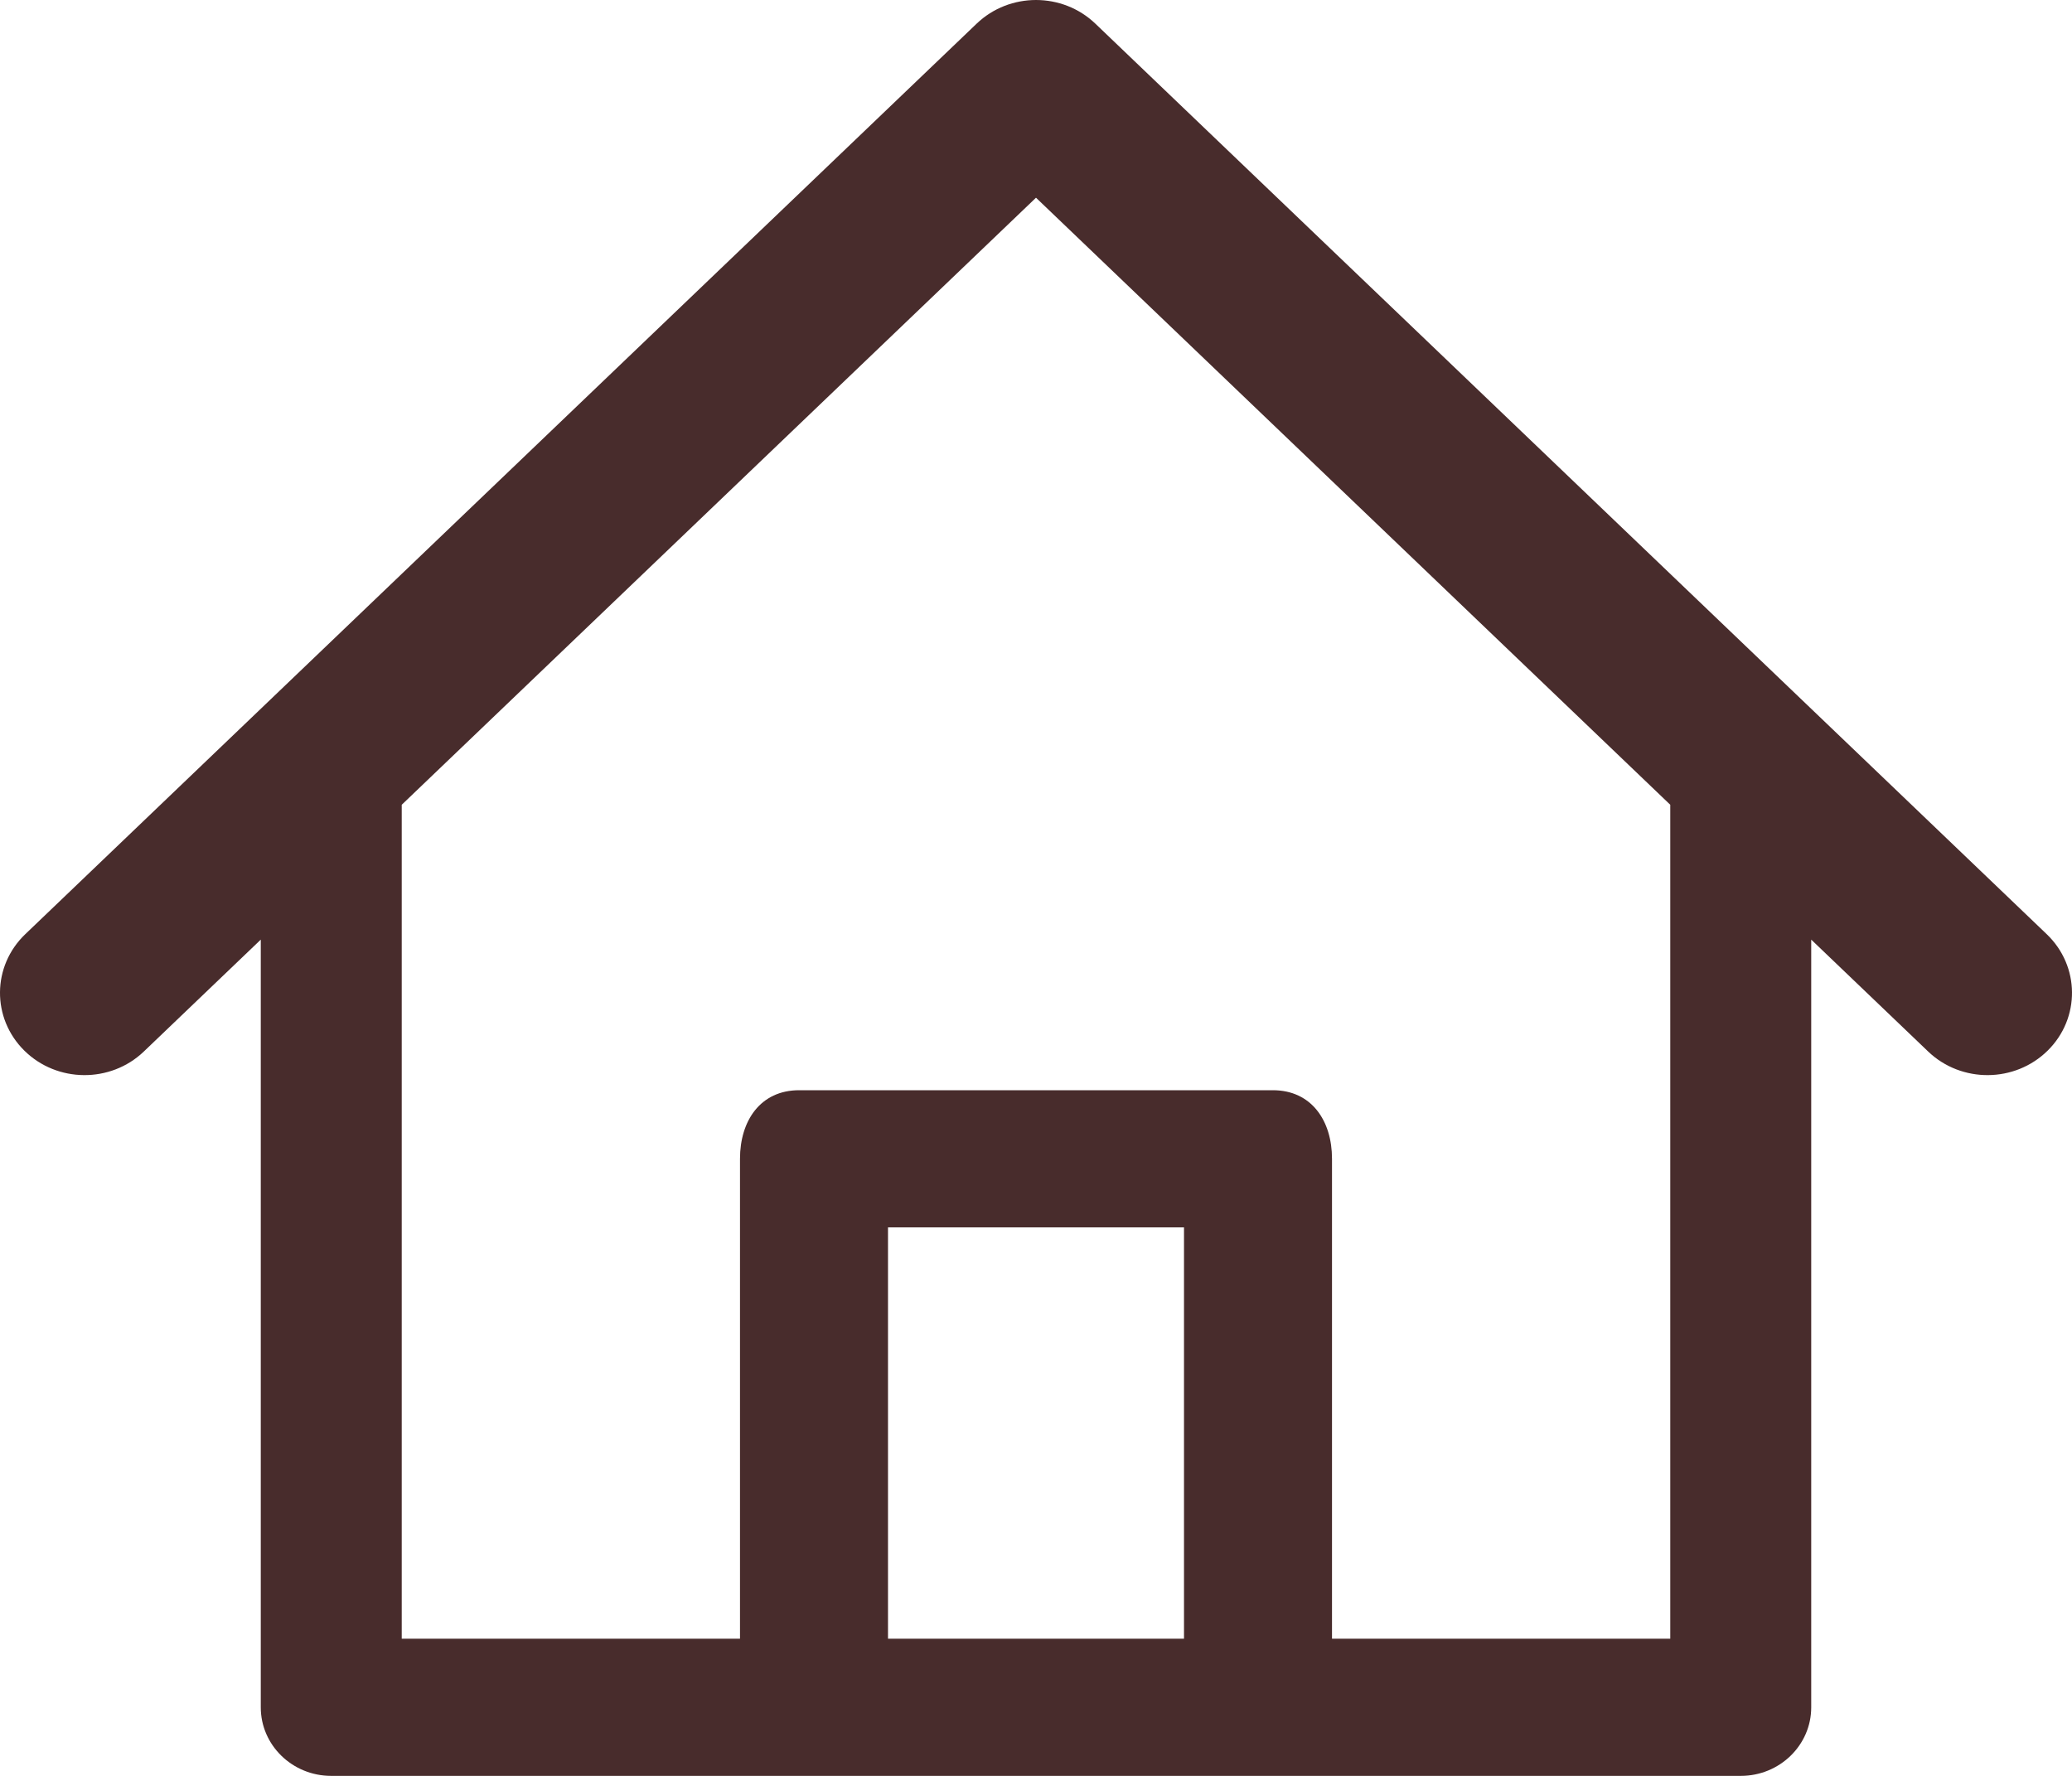
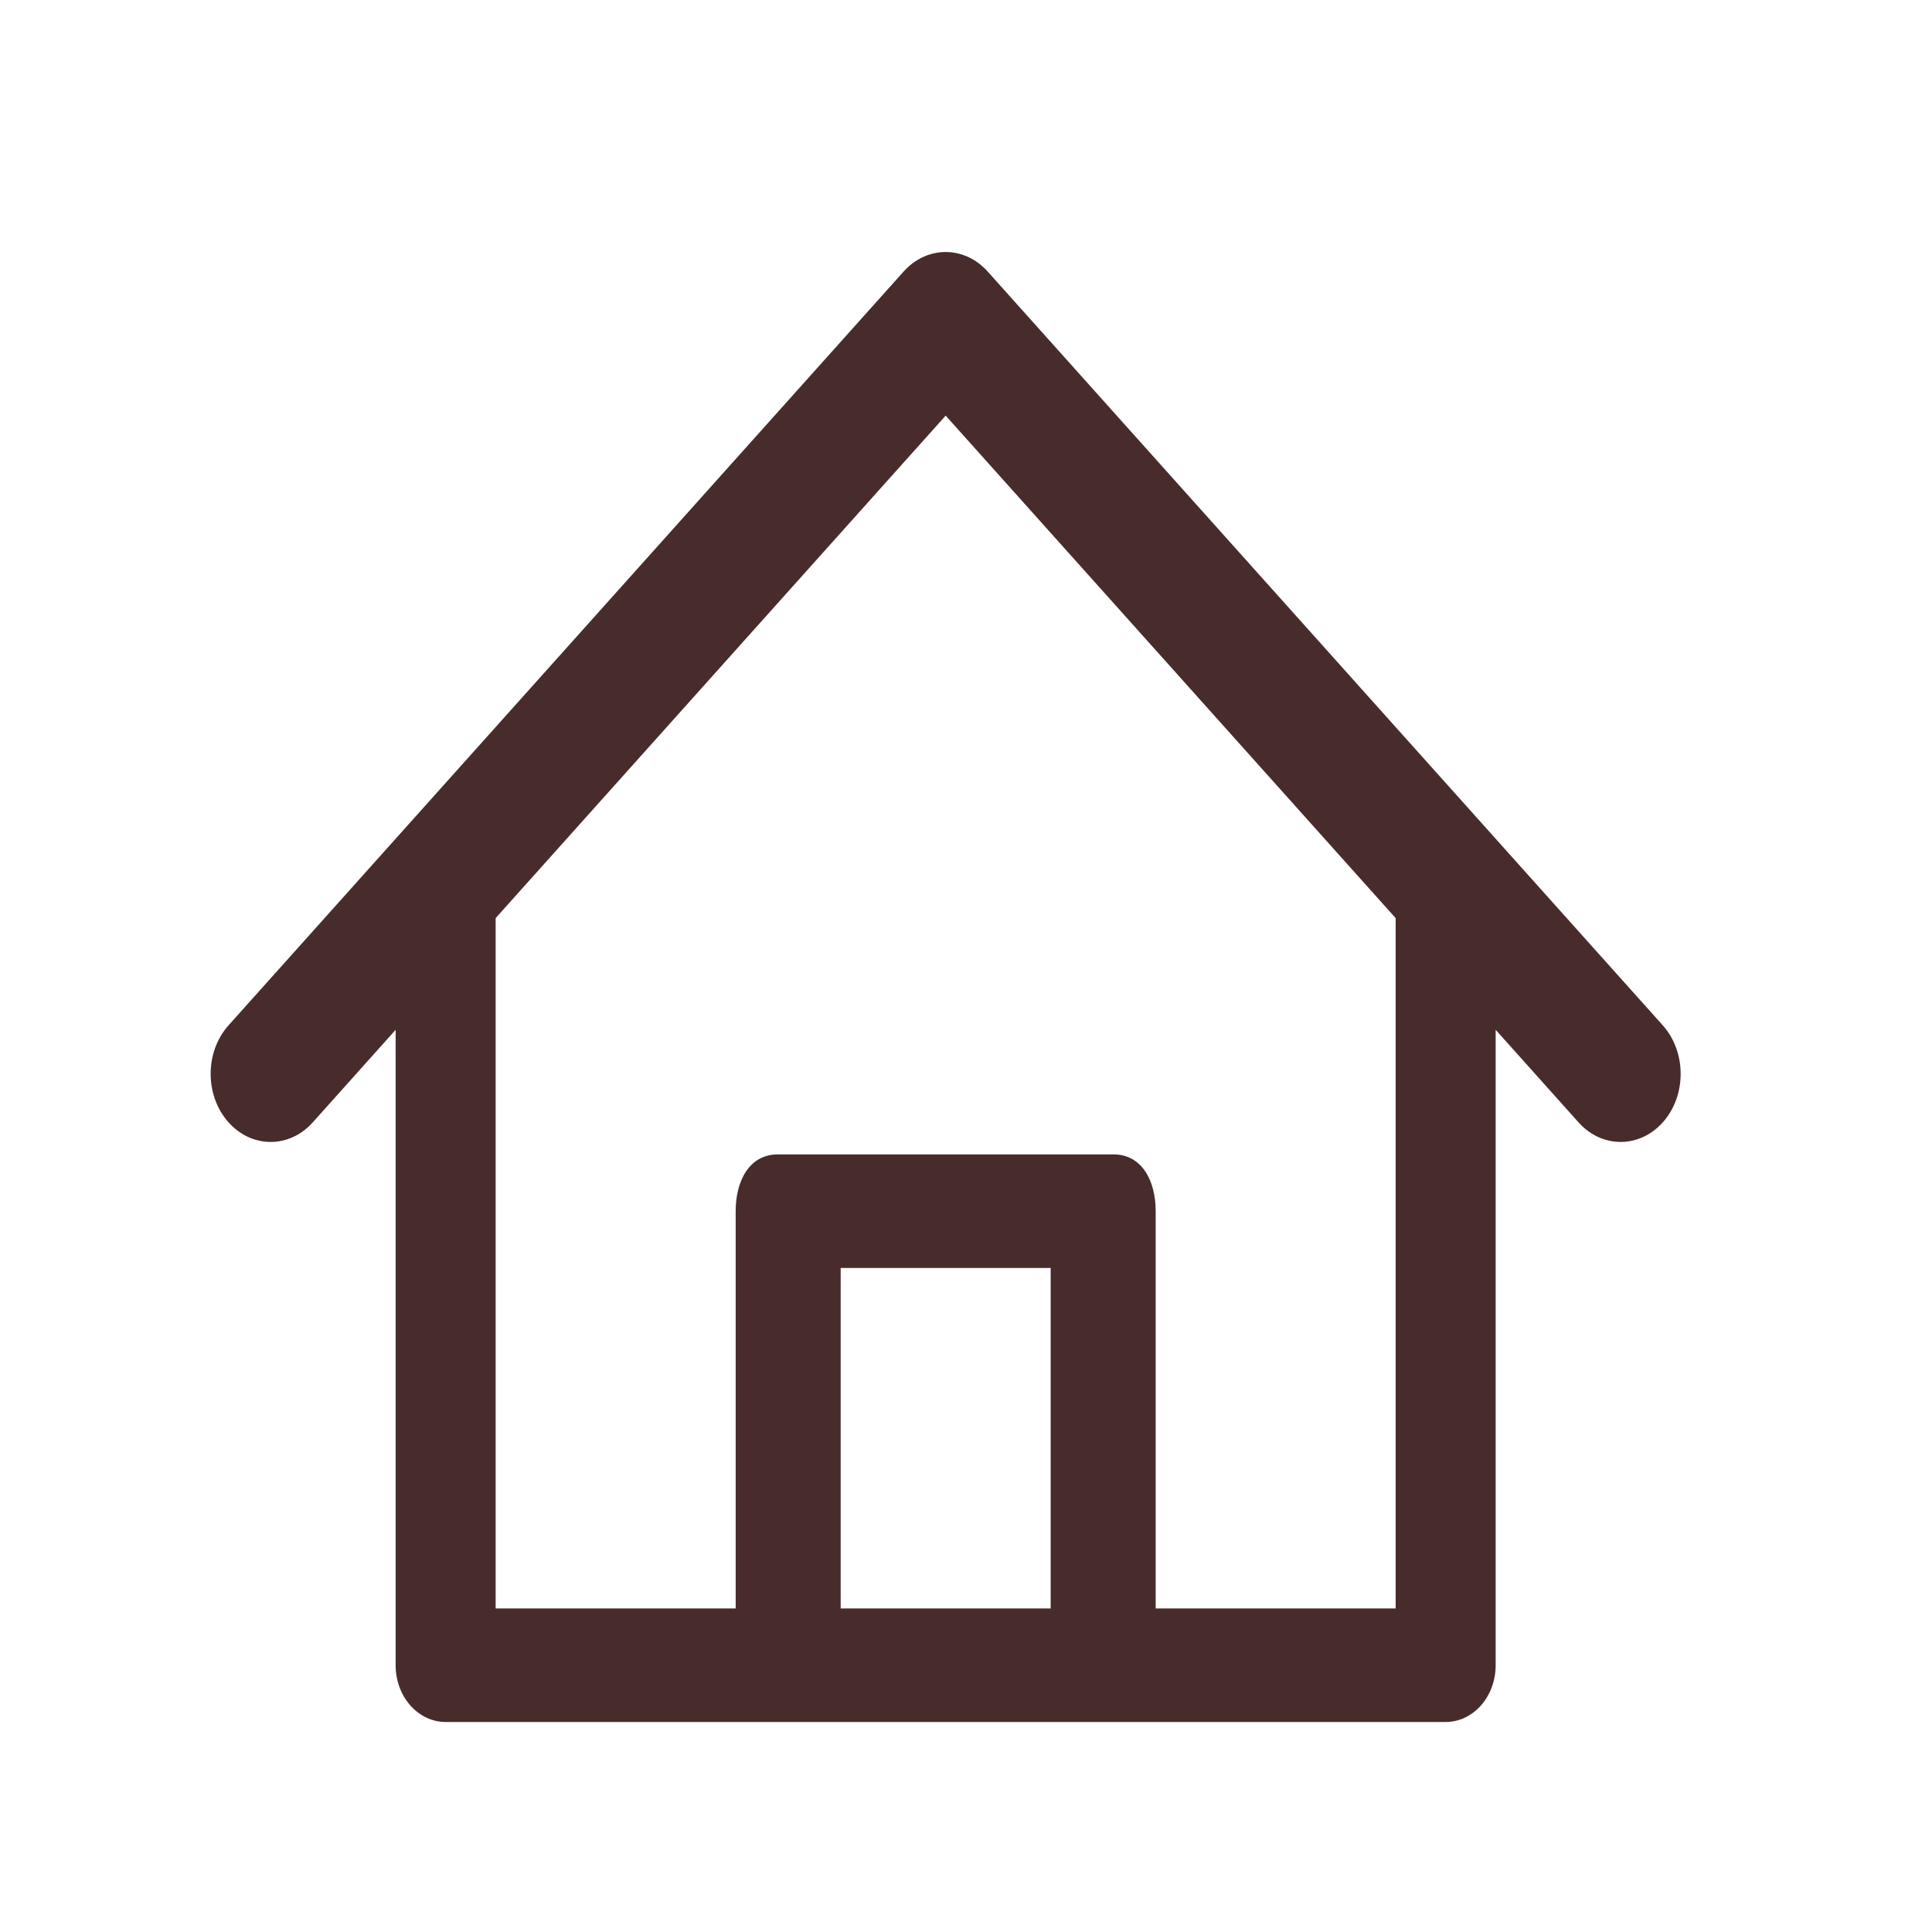
- <svg xmlns="http://www.w3.org/2000/svg" width="35" height="30" viewBox="0 0 35 30" fill="none">
-   <path fill-rule="evenodd" clip-rule="evenodd" d="M16.498 0.399C17.054 -0.133 17.946 -0.133 18.502 0.399L34.573 15.781C35.136 16.32 35.143 17.2 34.59 17.747C34.037 18.294 33.132 18.301 32.57 17.763L30.595 15.873V28.842C30.595 29.481 30.062 30 29.405 30H5.595C4.938 30 4.405 29.481 4.405 28.842V15.873L2.43 17.763C1.868 18.301 0.963 18.294 0.41 17.747C-0.143 17.2 -0.136 16.32 0.427 15.781L16.498 0.399ZM17.5 3.34L28.214 13.595V27.683H22.5V19.575C22.5 18.936 22.157 18.417 21.5 18.417H13.5C12.842 18.417 12.5 18.936 12.5 19.575V27.683H6.786V13.595L17.5 3.34ZM15 27.683H20V20.734H15V27.683Z" fill="#482C2C" />
+ <svg xmlns="http://www.w3.org/2000/svg" width="46" height="46" viewBox="0 0 46 46" fill="none">
+   <path fill-rule="evenodd" clip-rule="evenodd" d="M21.514 6.466C22.07 5.845 22.962 5.845 23.517 6.466L39.589 24.412C40.151 25.04 40.159 26.066 39.606 26.705C39.052 27.343 38.148 27.352 37.585 26.724L35.611 24.519V39.649C35.611 40.395 35.078 41 34.42 41H10.611C9.953 41 9.42 40.395 9.42 39.649V24.519L7.446 26.724C6.884 27.352 5.979 27.343 5.426 26.705C4.872 26.066 4.88 25.04 5.442 24.412L21.514 6.466ZM22.516 9.896L33.23 21.86V38.297H27.516V28.838C27.516 28.091 27.173 27.486 26.516 27.486H18.516C17.858 27.486 17.516 28.091 17.516 28.838V38.297H11.801V21.86L22.516 9.896ZM20.016 38.297H25.016V30.189H20.016V38.297Z" fill="#482C2C" />
</svg>
